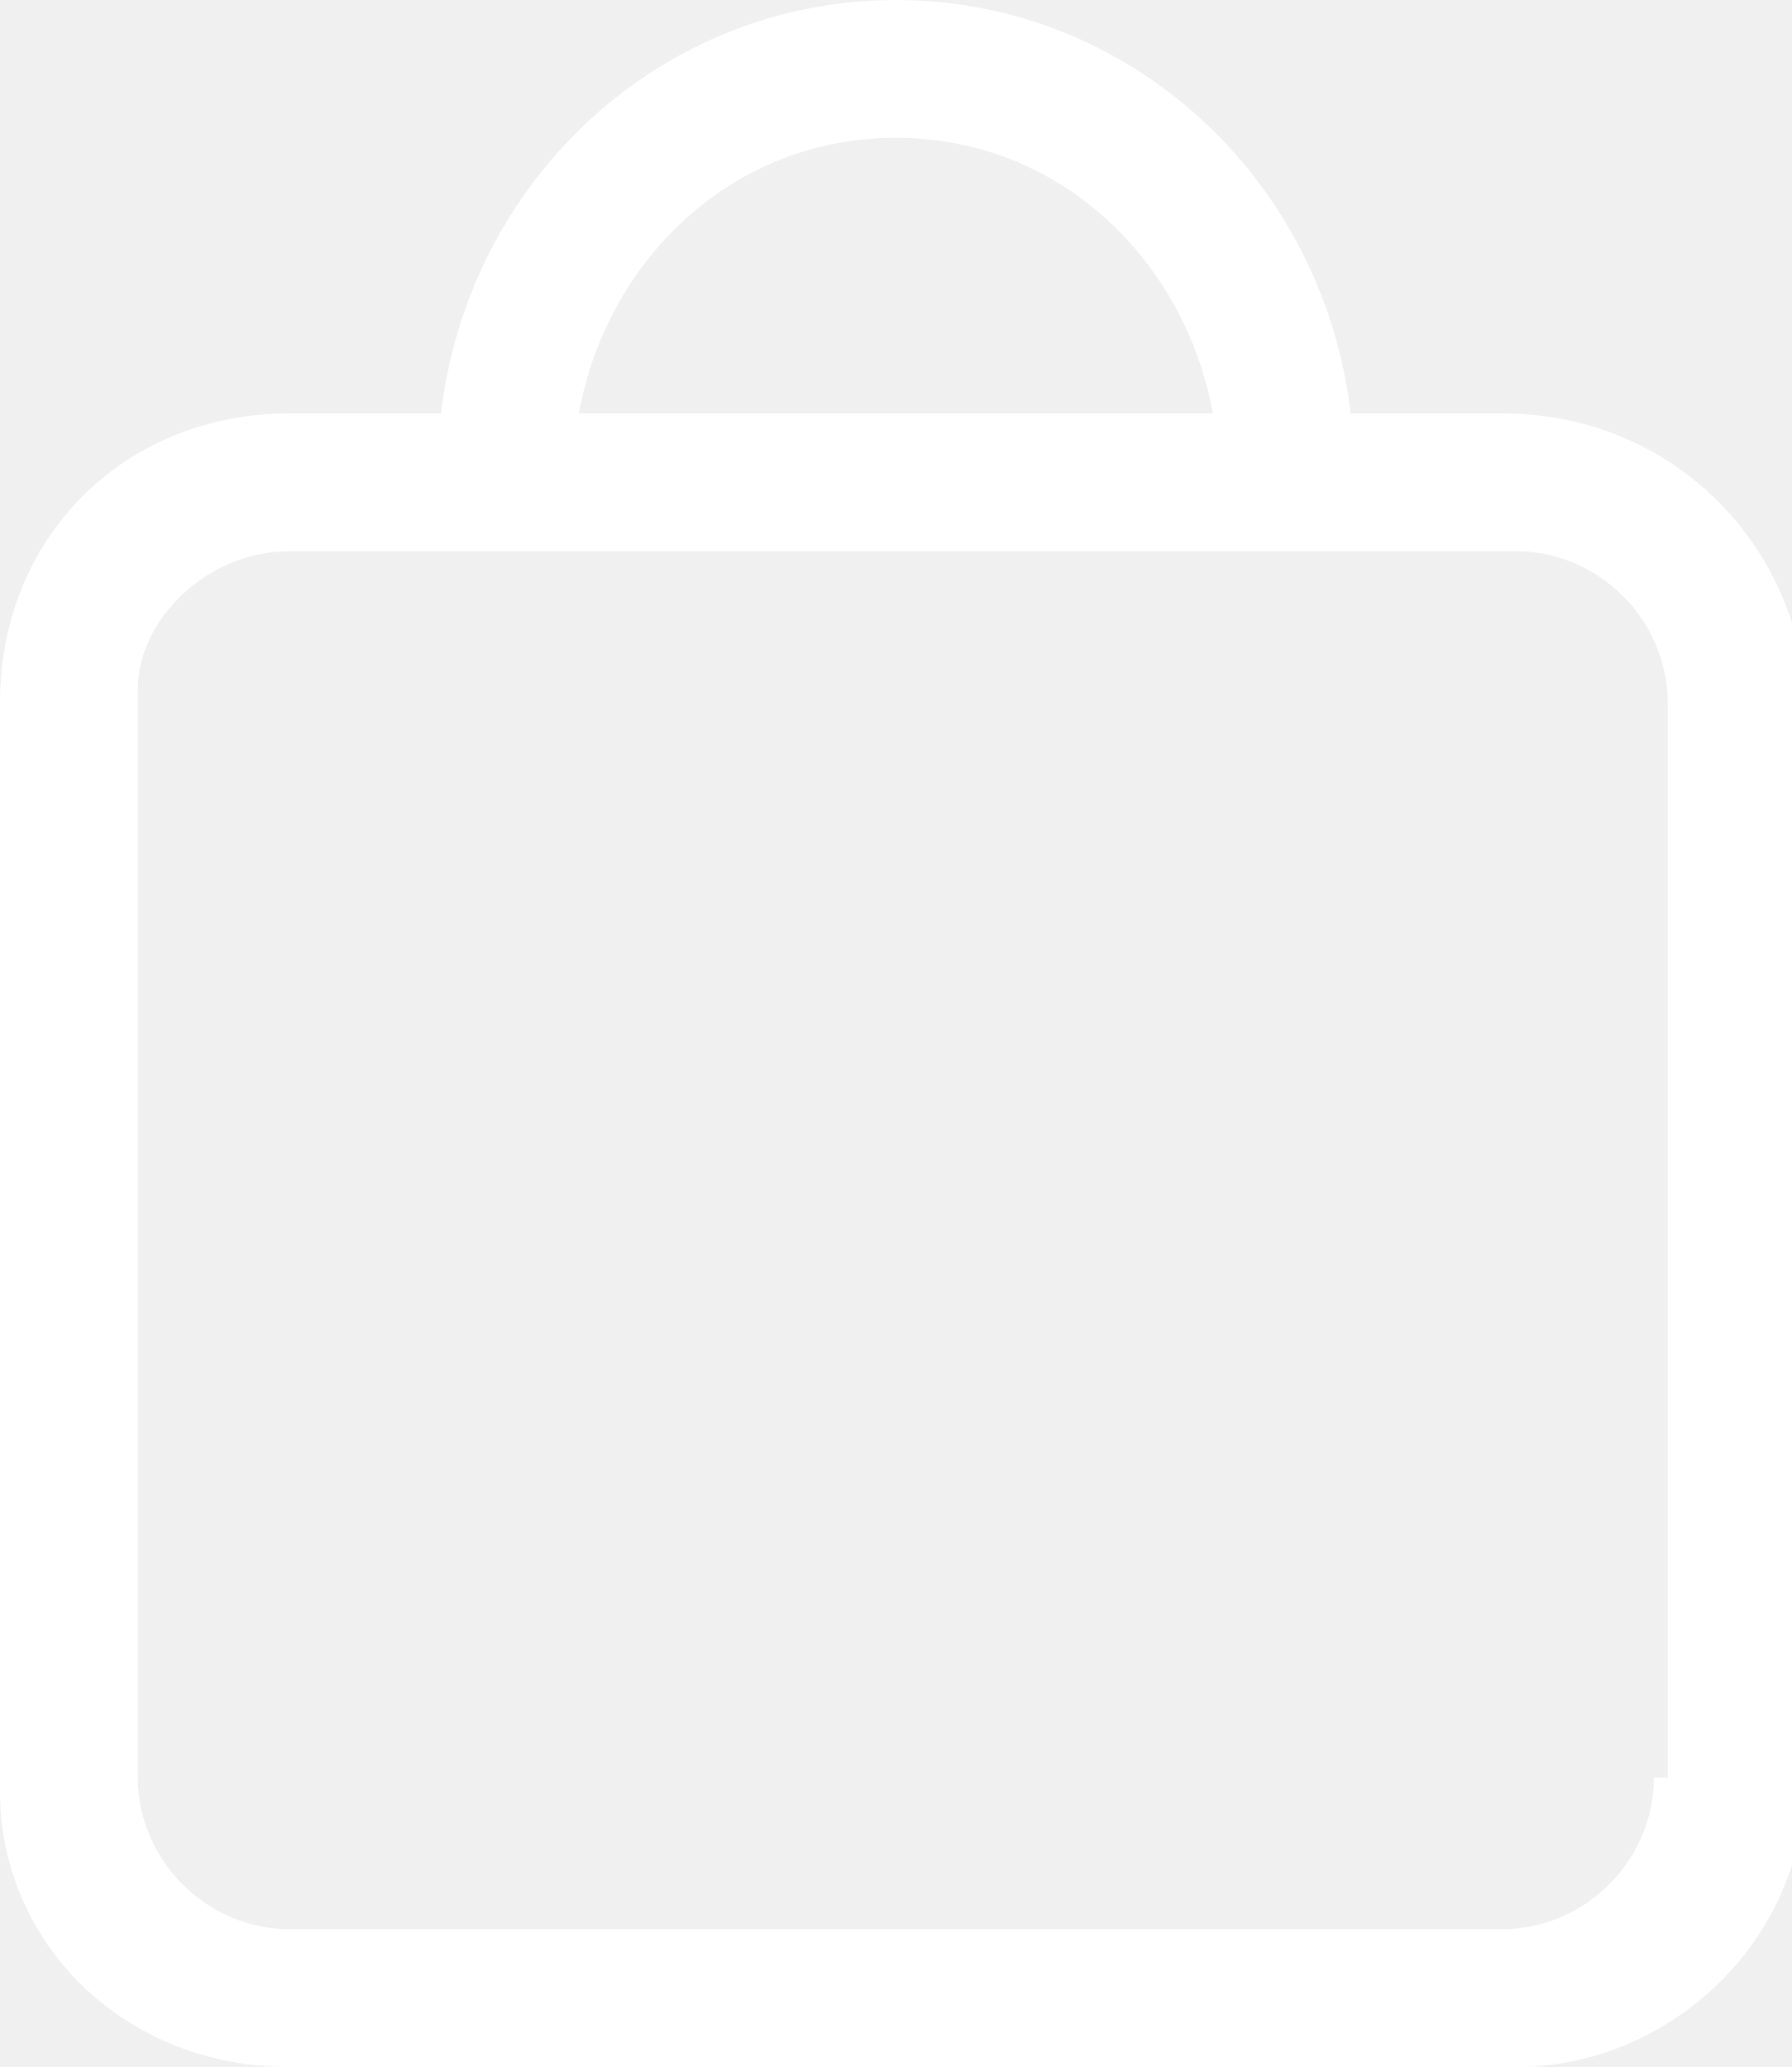
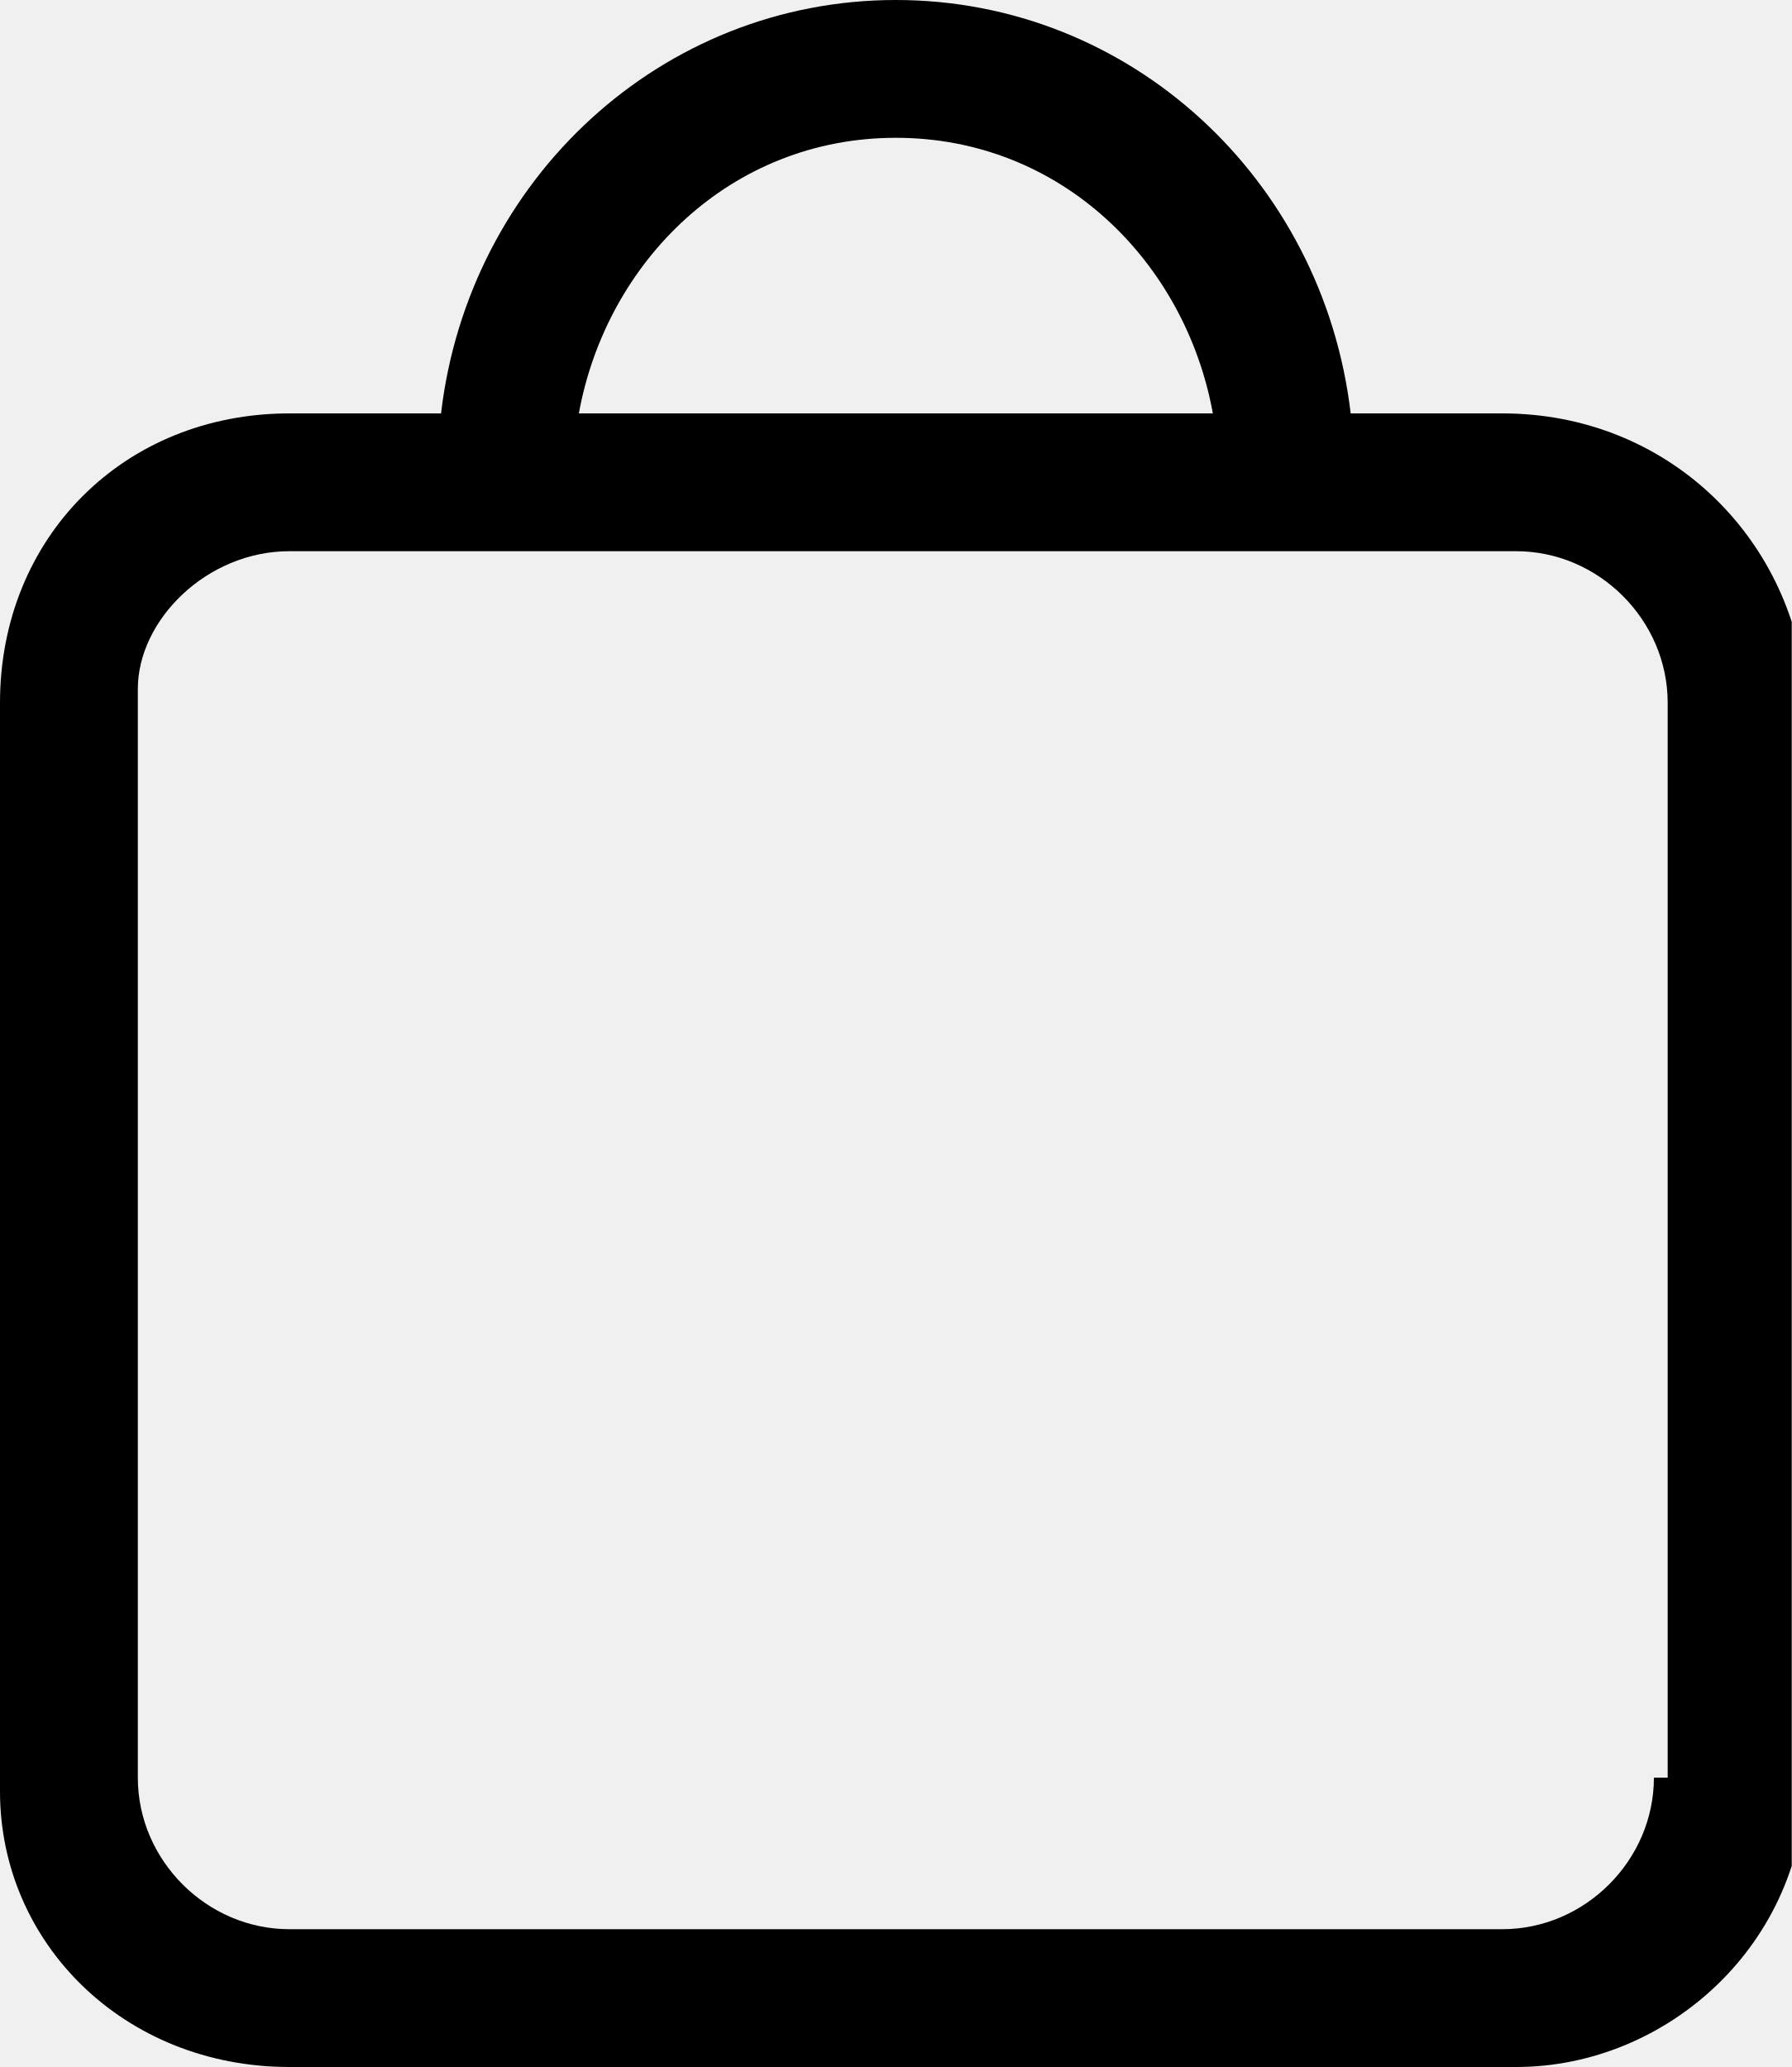
<svg xmlns="http://www.w3.org/2000/svg" width="13" height="15" viewBox="0 0 13 15" fill="none">
-   <path fill-rule="evenodd" clip-rule="evenodd" d="M12 12.9C12 13.5 11.5 14 10.9 14H2.1C1.5 14 1 13.5 1 12.9V5C1 4.5 1.5 4 2.1 4H11C11.6 4 12.1 4.5 12.1 5.1V12.9H12ZM6.5 1C7.7 1 8.6 1.9 8.8 3H4.2C4.4 1.9 5.3 1 6.5 1V1ZM10.9 3H9.8C9.6 1.3 8.2 0 6.5 0C4.8 0 3.4 1.3 3.2 3H2.1C0.9 3 0 3.9 0 5.1V13C0 14.1 0.9 15 2.1 15H11C12.1 15 13.1 14.1 13.1 12.9V5C13 3.9 12.1 3 10.9 3V3Z" fill="white" />
+   <g clip-path="url(#clip0_3_2)">
+     <path fill-rule="evenodd" clip-rule="evenodd" d="M12 12.9C12 13.5 11.5 14 10.9 14H2.1C1.5 14 1 13.5 1 12.9V5C1 4.5 1.5 4 2.1 4H11C11.6 4 12.1 4.5 12.1 5.1V12.9H12ZM6.5 1C7.7 1 8.6 1.9 8.8 3H4.2C4.4 1.9 5.3 1 6.5 1ZM10.9 3H9.8C9.6 1.3 8.2 0 6.5 0C4.8 0 3.4 1.3 3.2 3H2.1C0.9 3 0 3.9 0 5.1V13C0 14.1 0.9 15 2.1 15H11C12.1 15 13.1 14.1 13.1 12.9V5C13 3.9 12.1 3 10.9 3Z" fill="black" />
+   </g>
+   <defs>
+     <clipPath id="clip0_3_2">
+       <rect width="13" height="15" fill="white" />
+     </clipPath>
+   </defs>
</svg>
